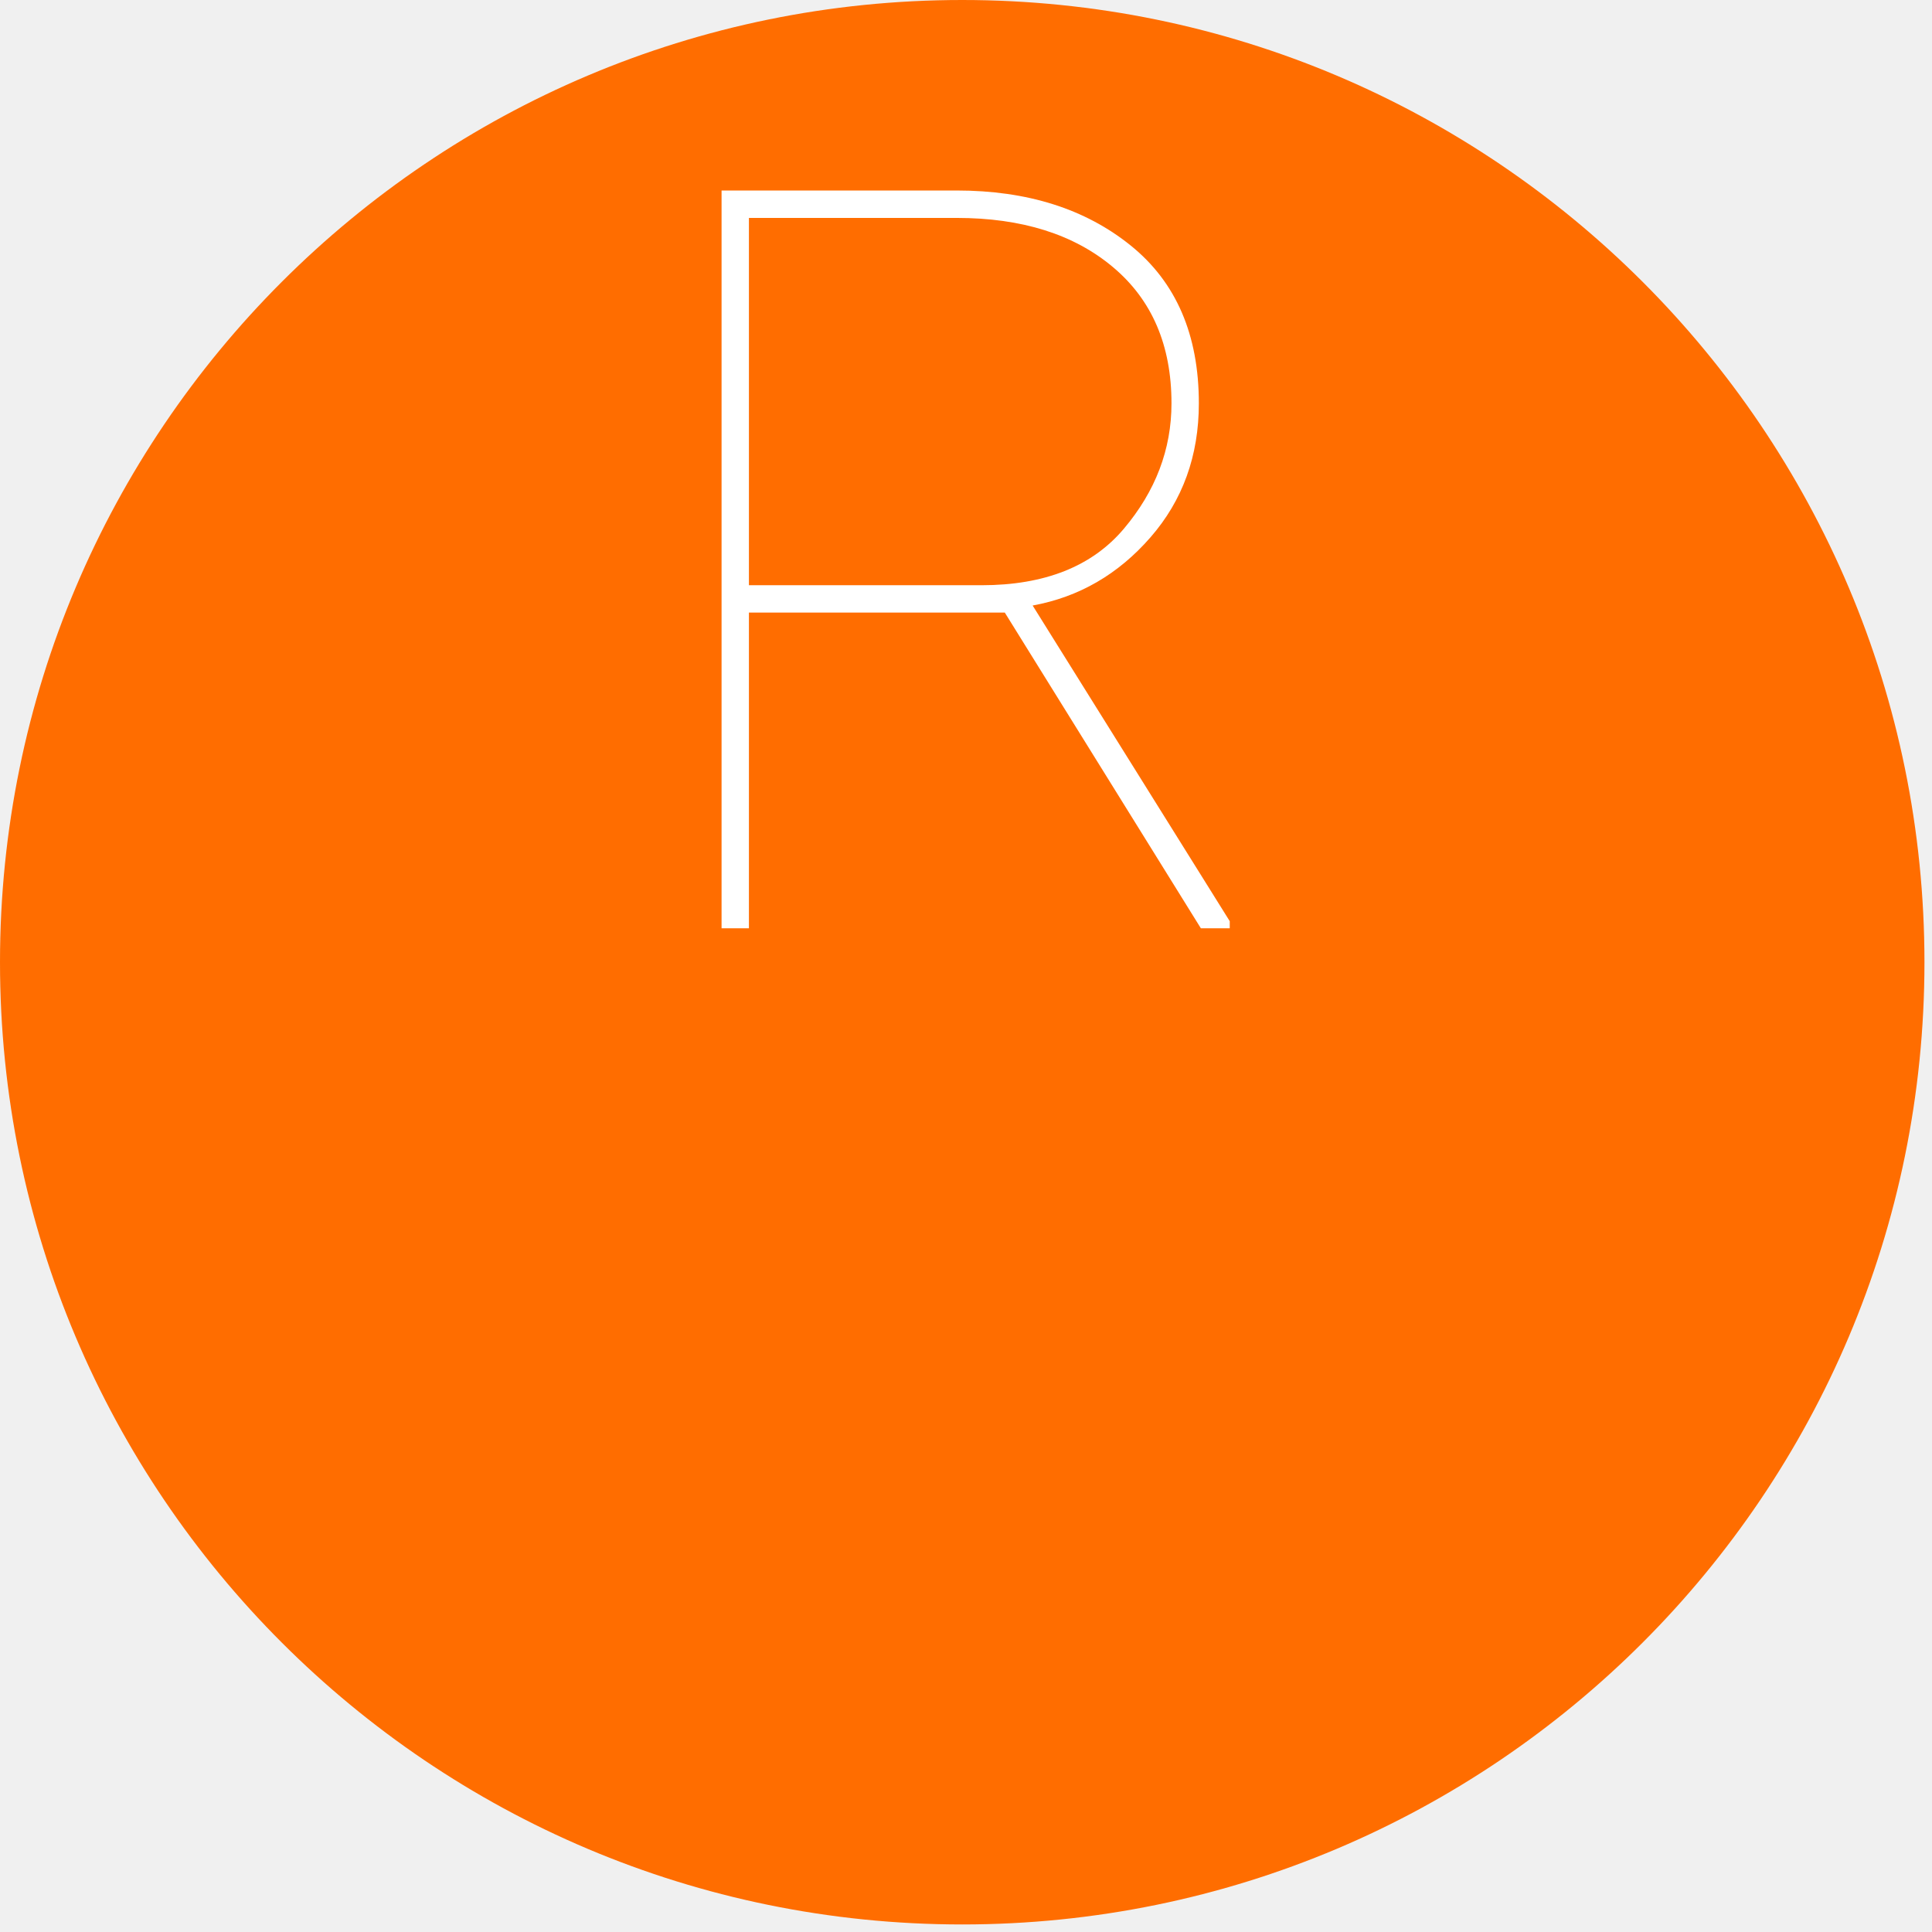
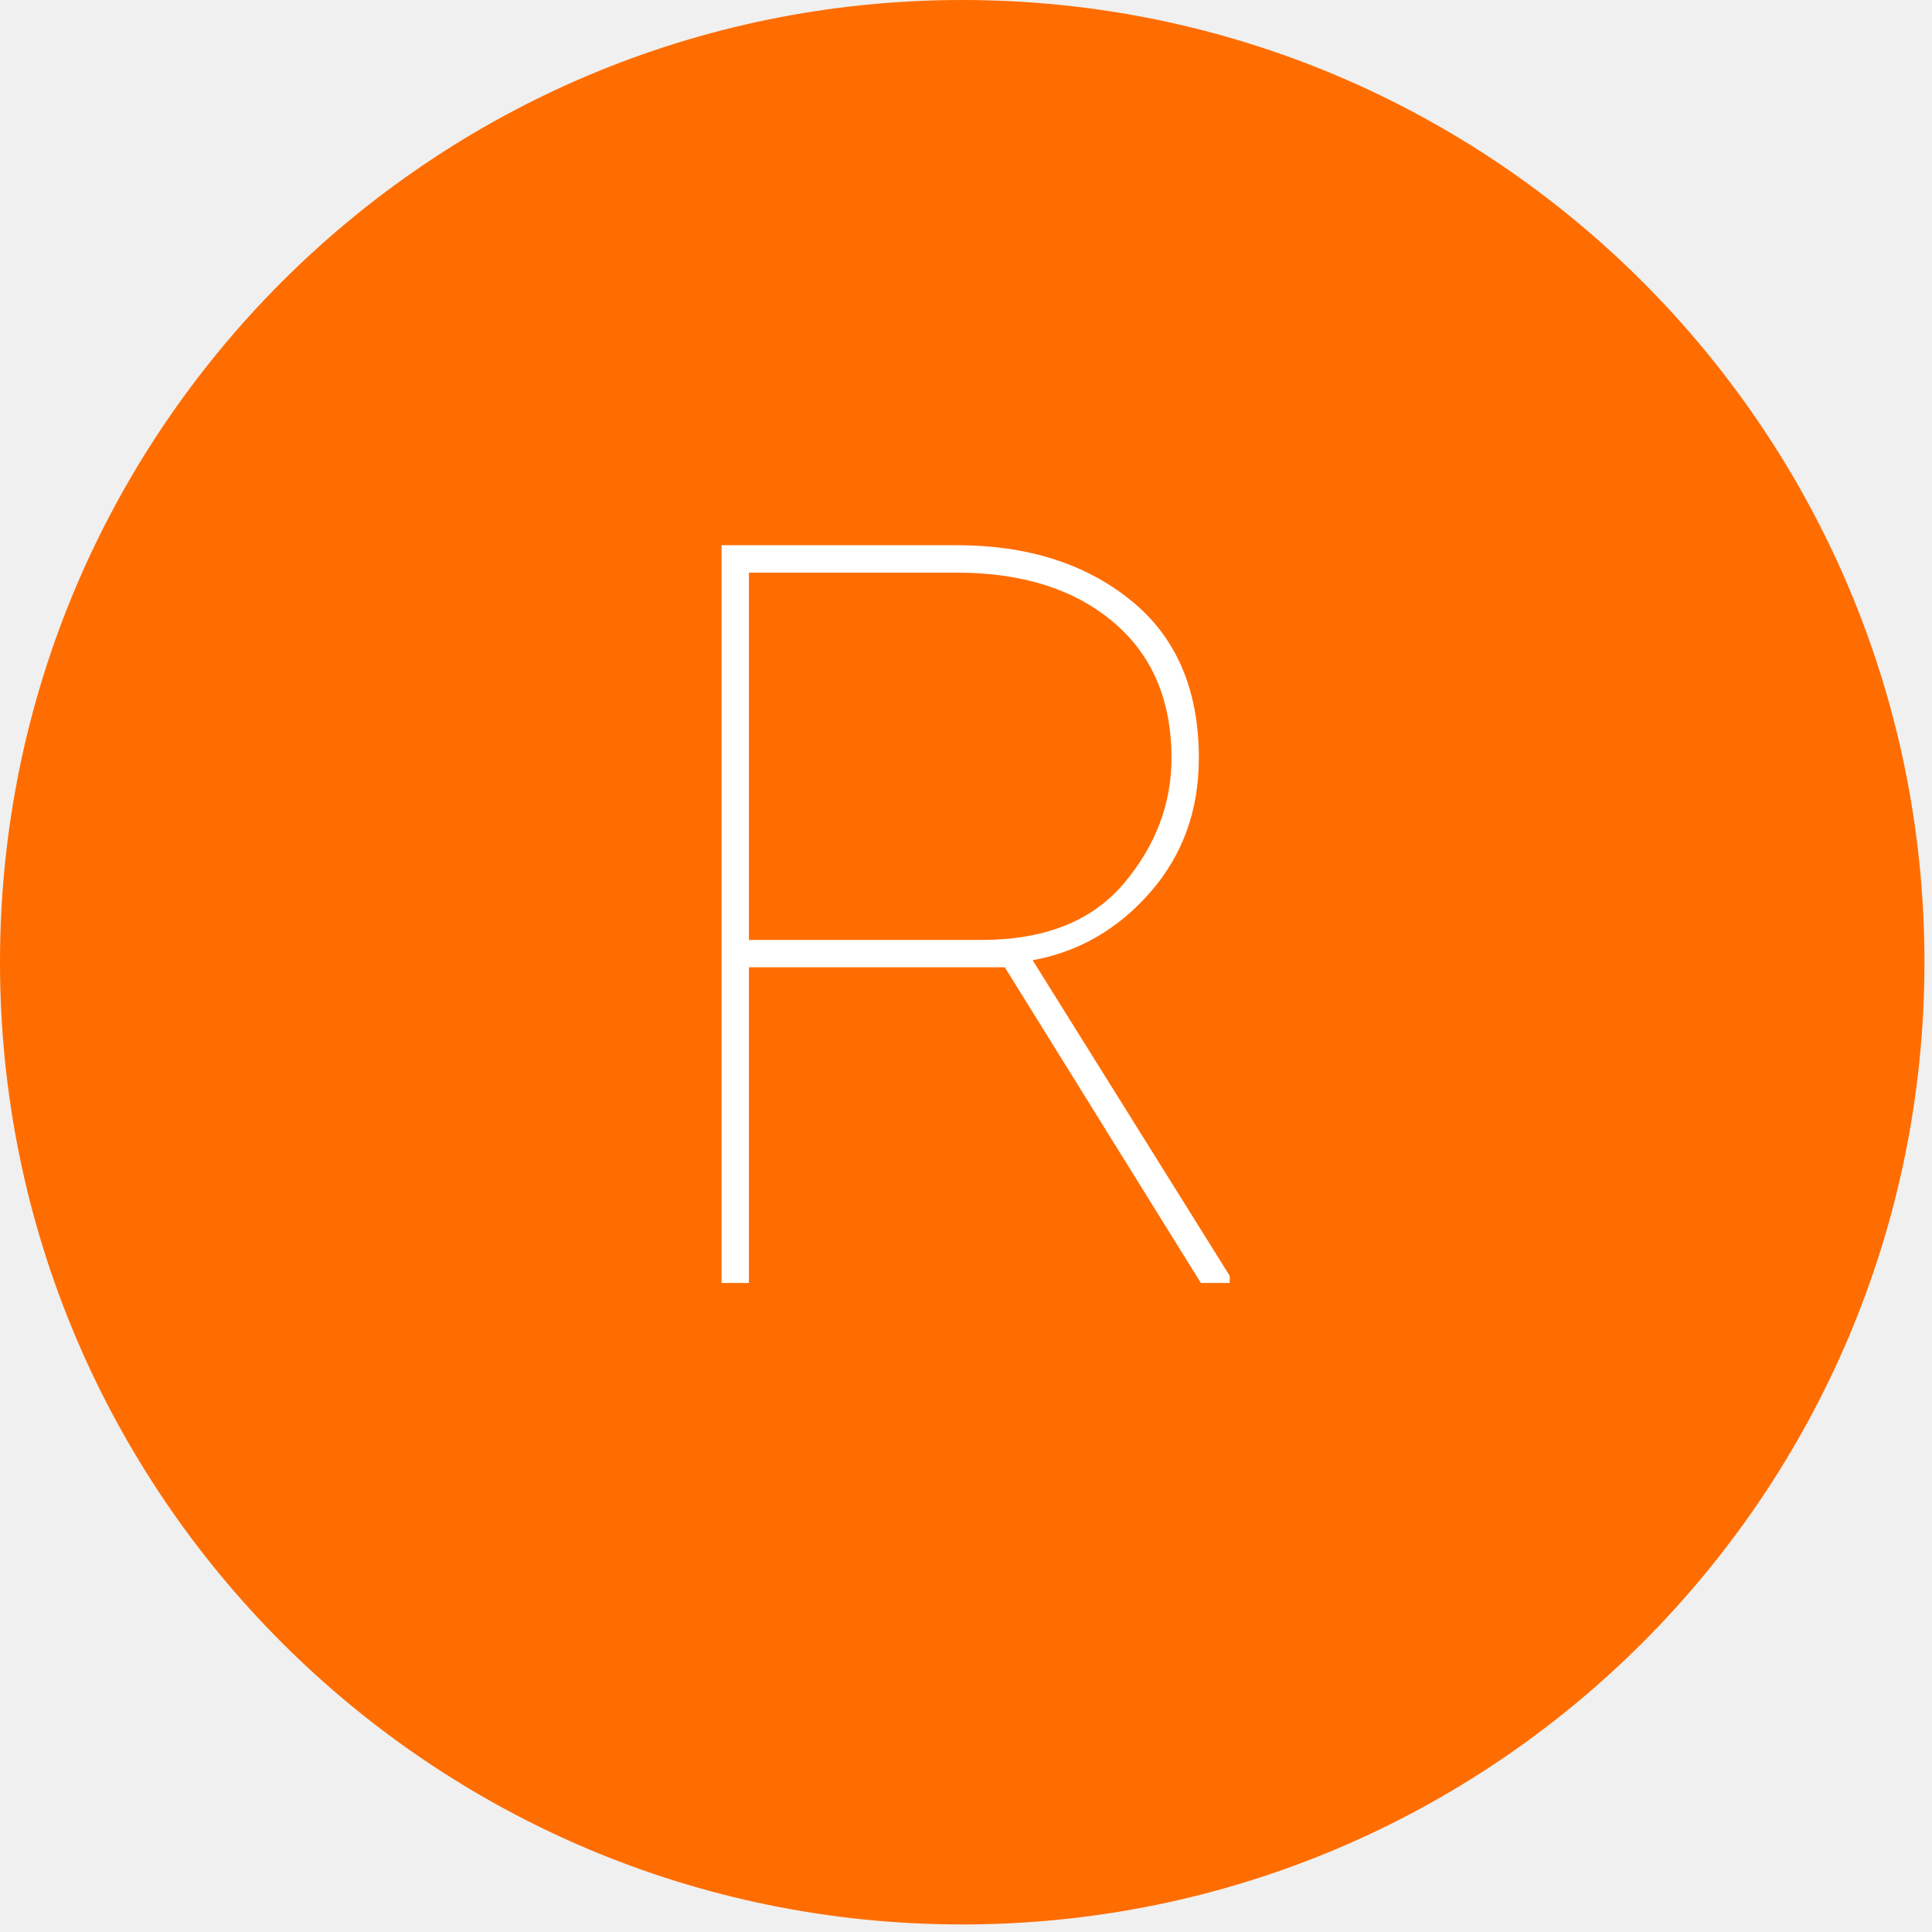
<svg xmlns="http://www.w3.org/2000/svg" width="532" height="532" viewBox="0 0 512 512">
  <circle cx="255" cy="255" r="255" fill="#ff6d00" />
-   <text x="255" y="246" alignment-baseline="central" text-anchor="middle" fill="#fff" font-size="275" font-weight="100" font-family="Roboto">R</text>
+   <text x="255" y="230" dy=".4em" text-anchor="middle" fill="#fff" font-size="275" font-weight="100" font-family="Roboto">R</text>
</svg>
